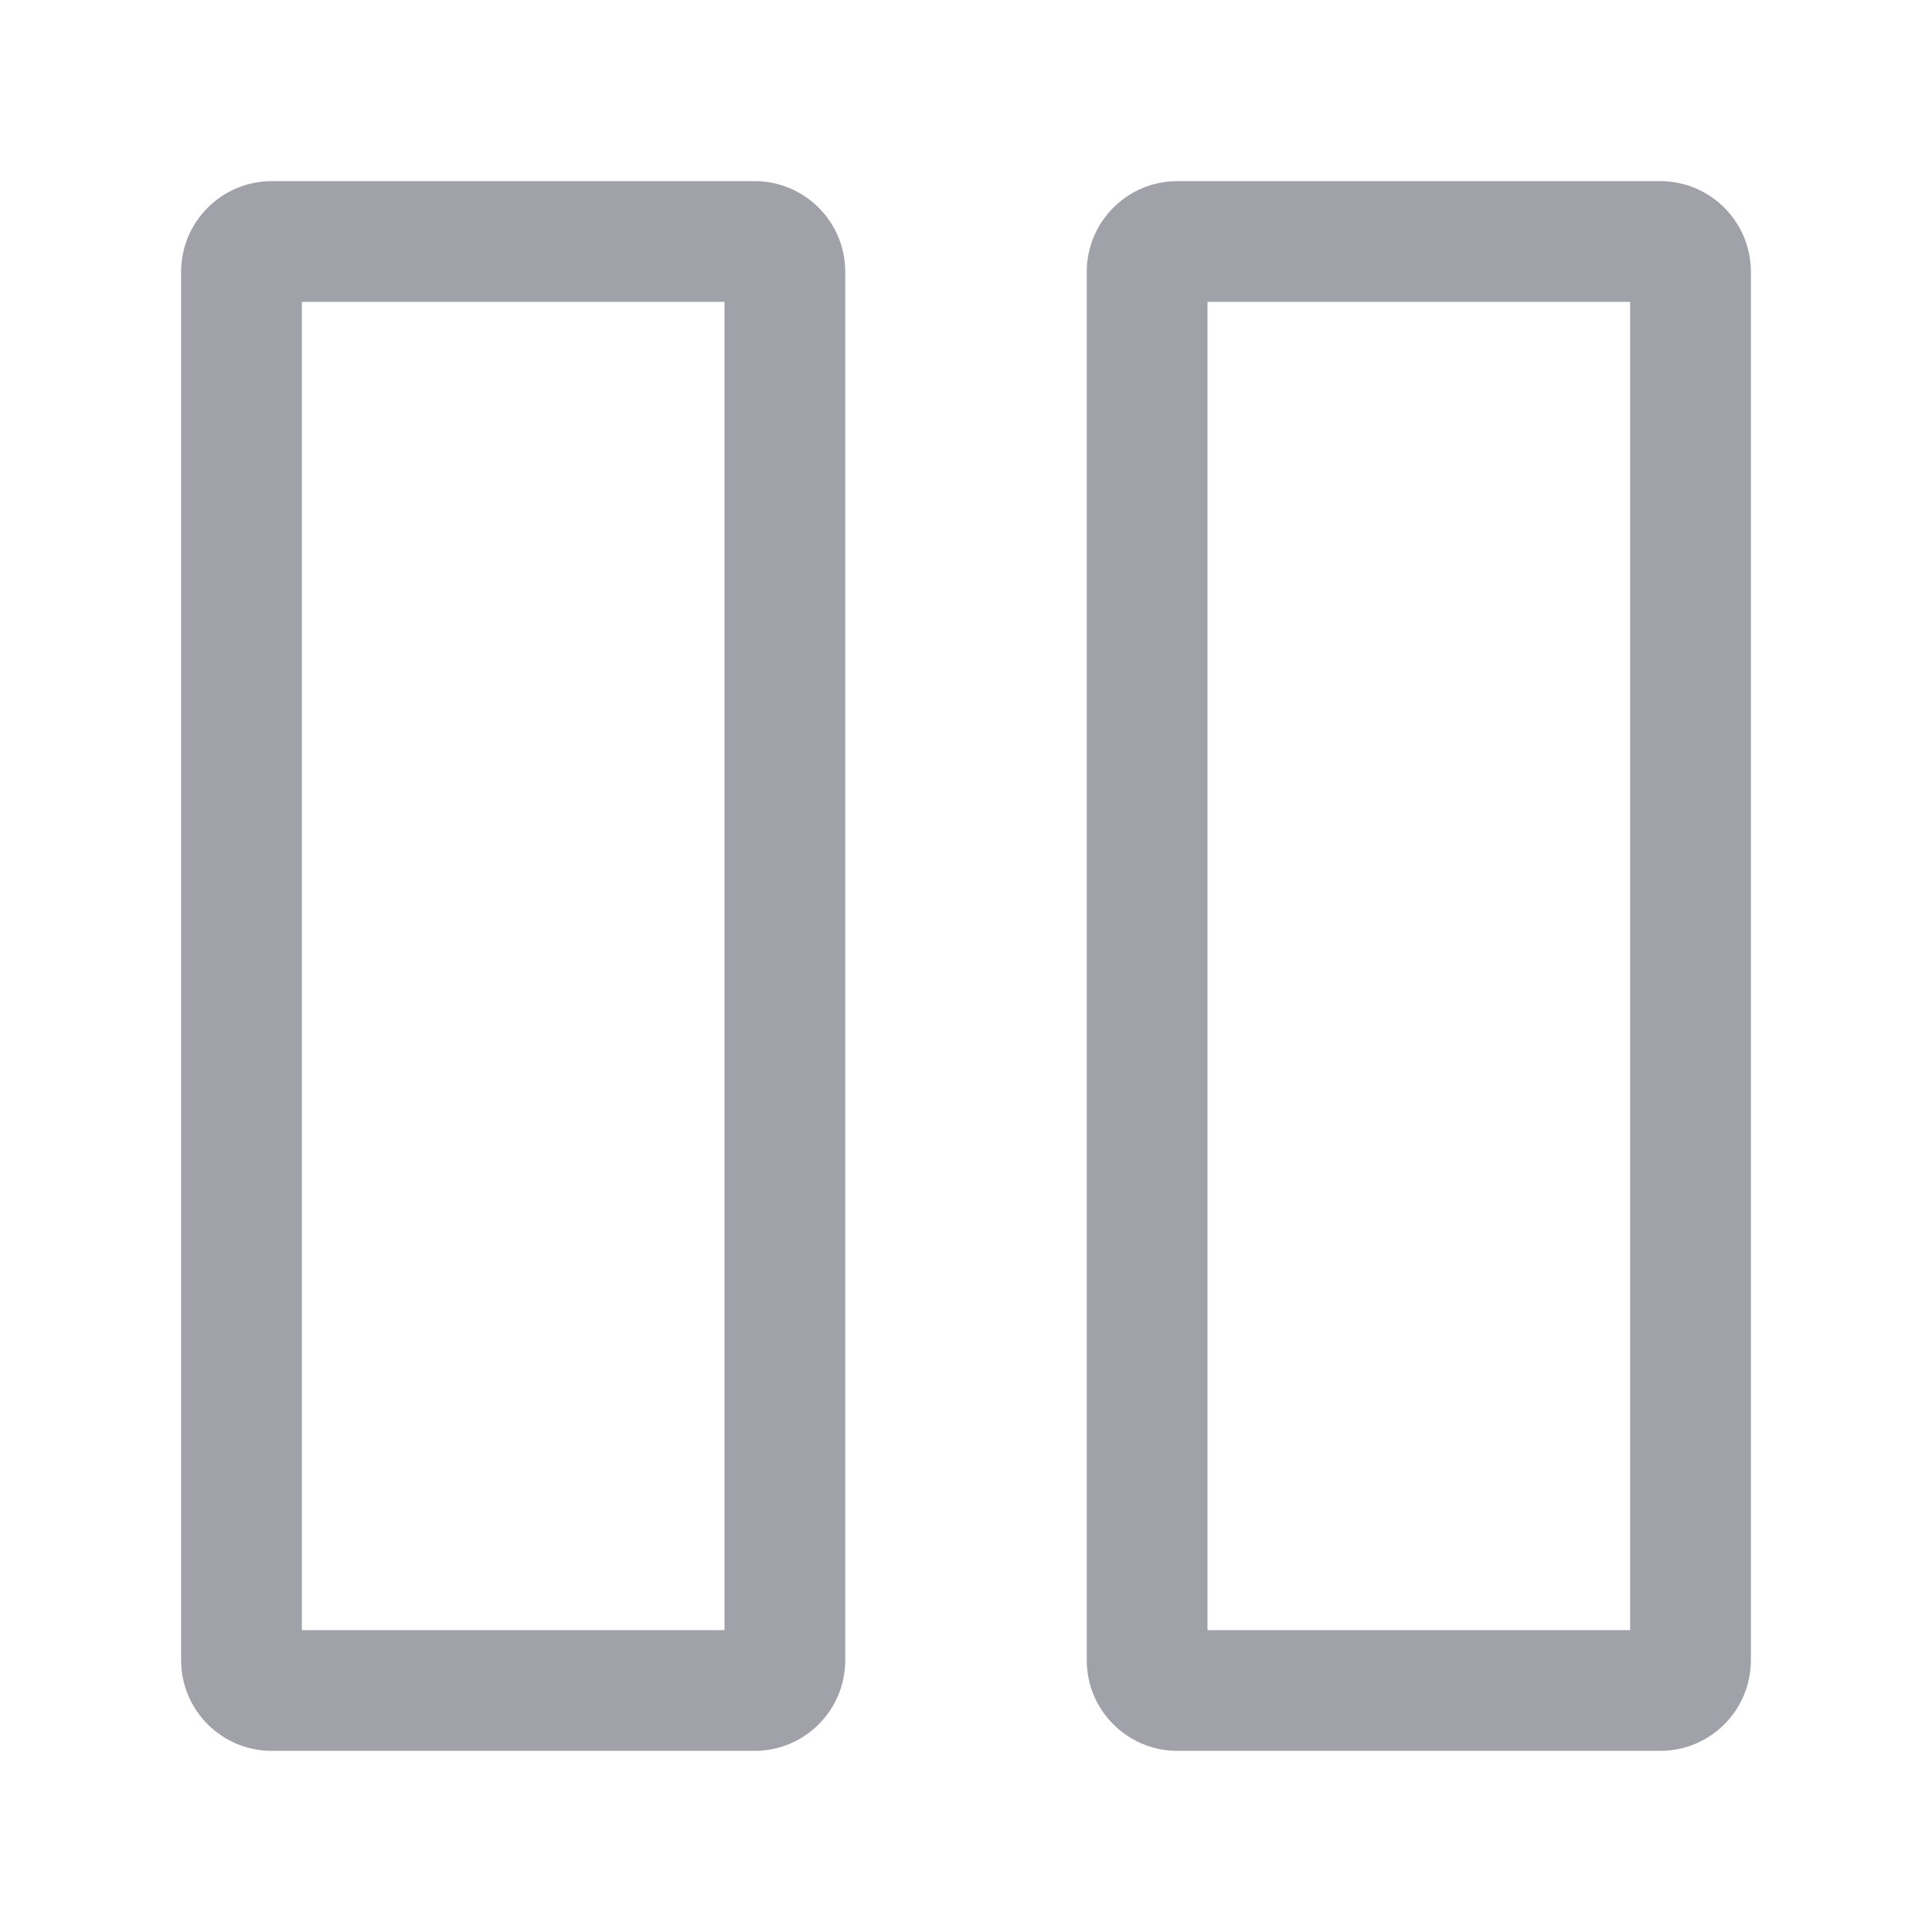
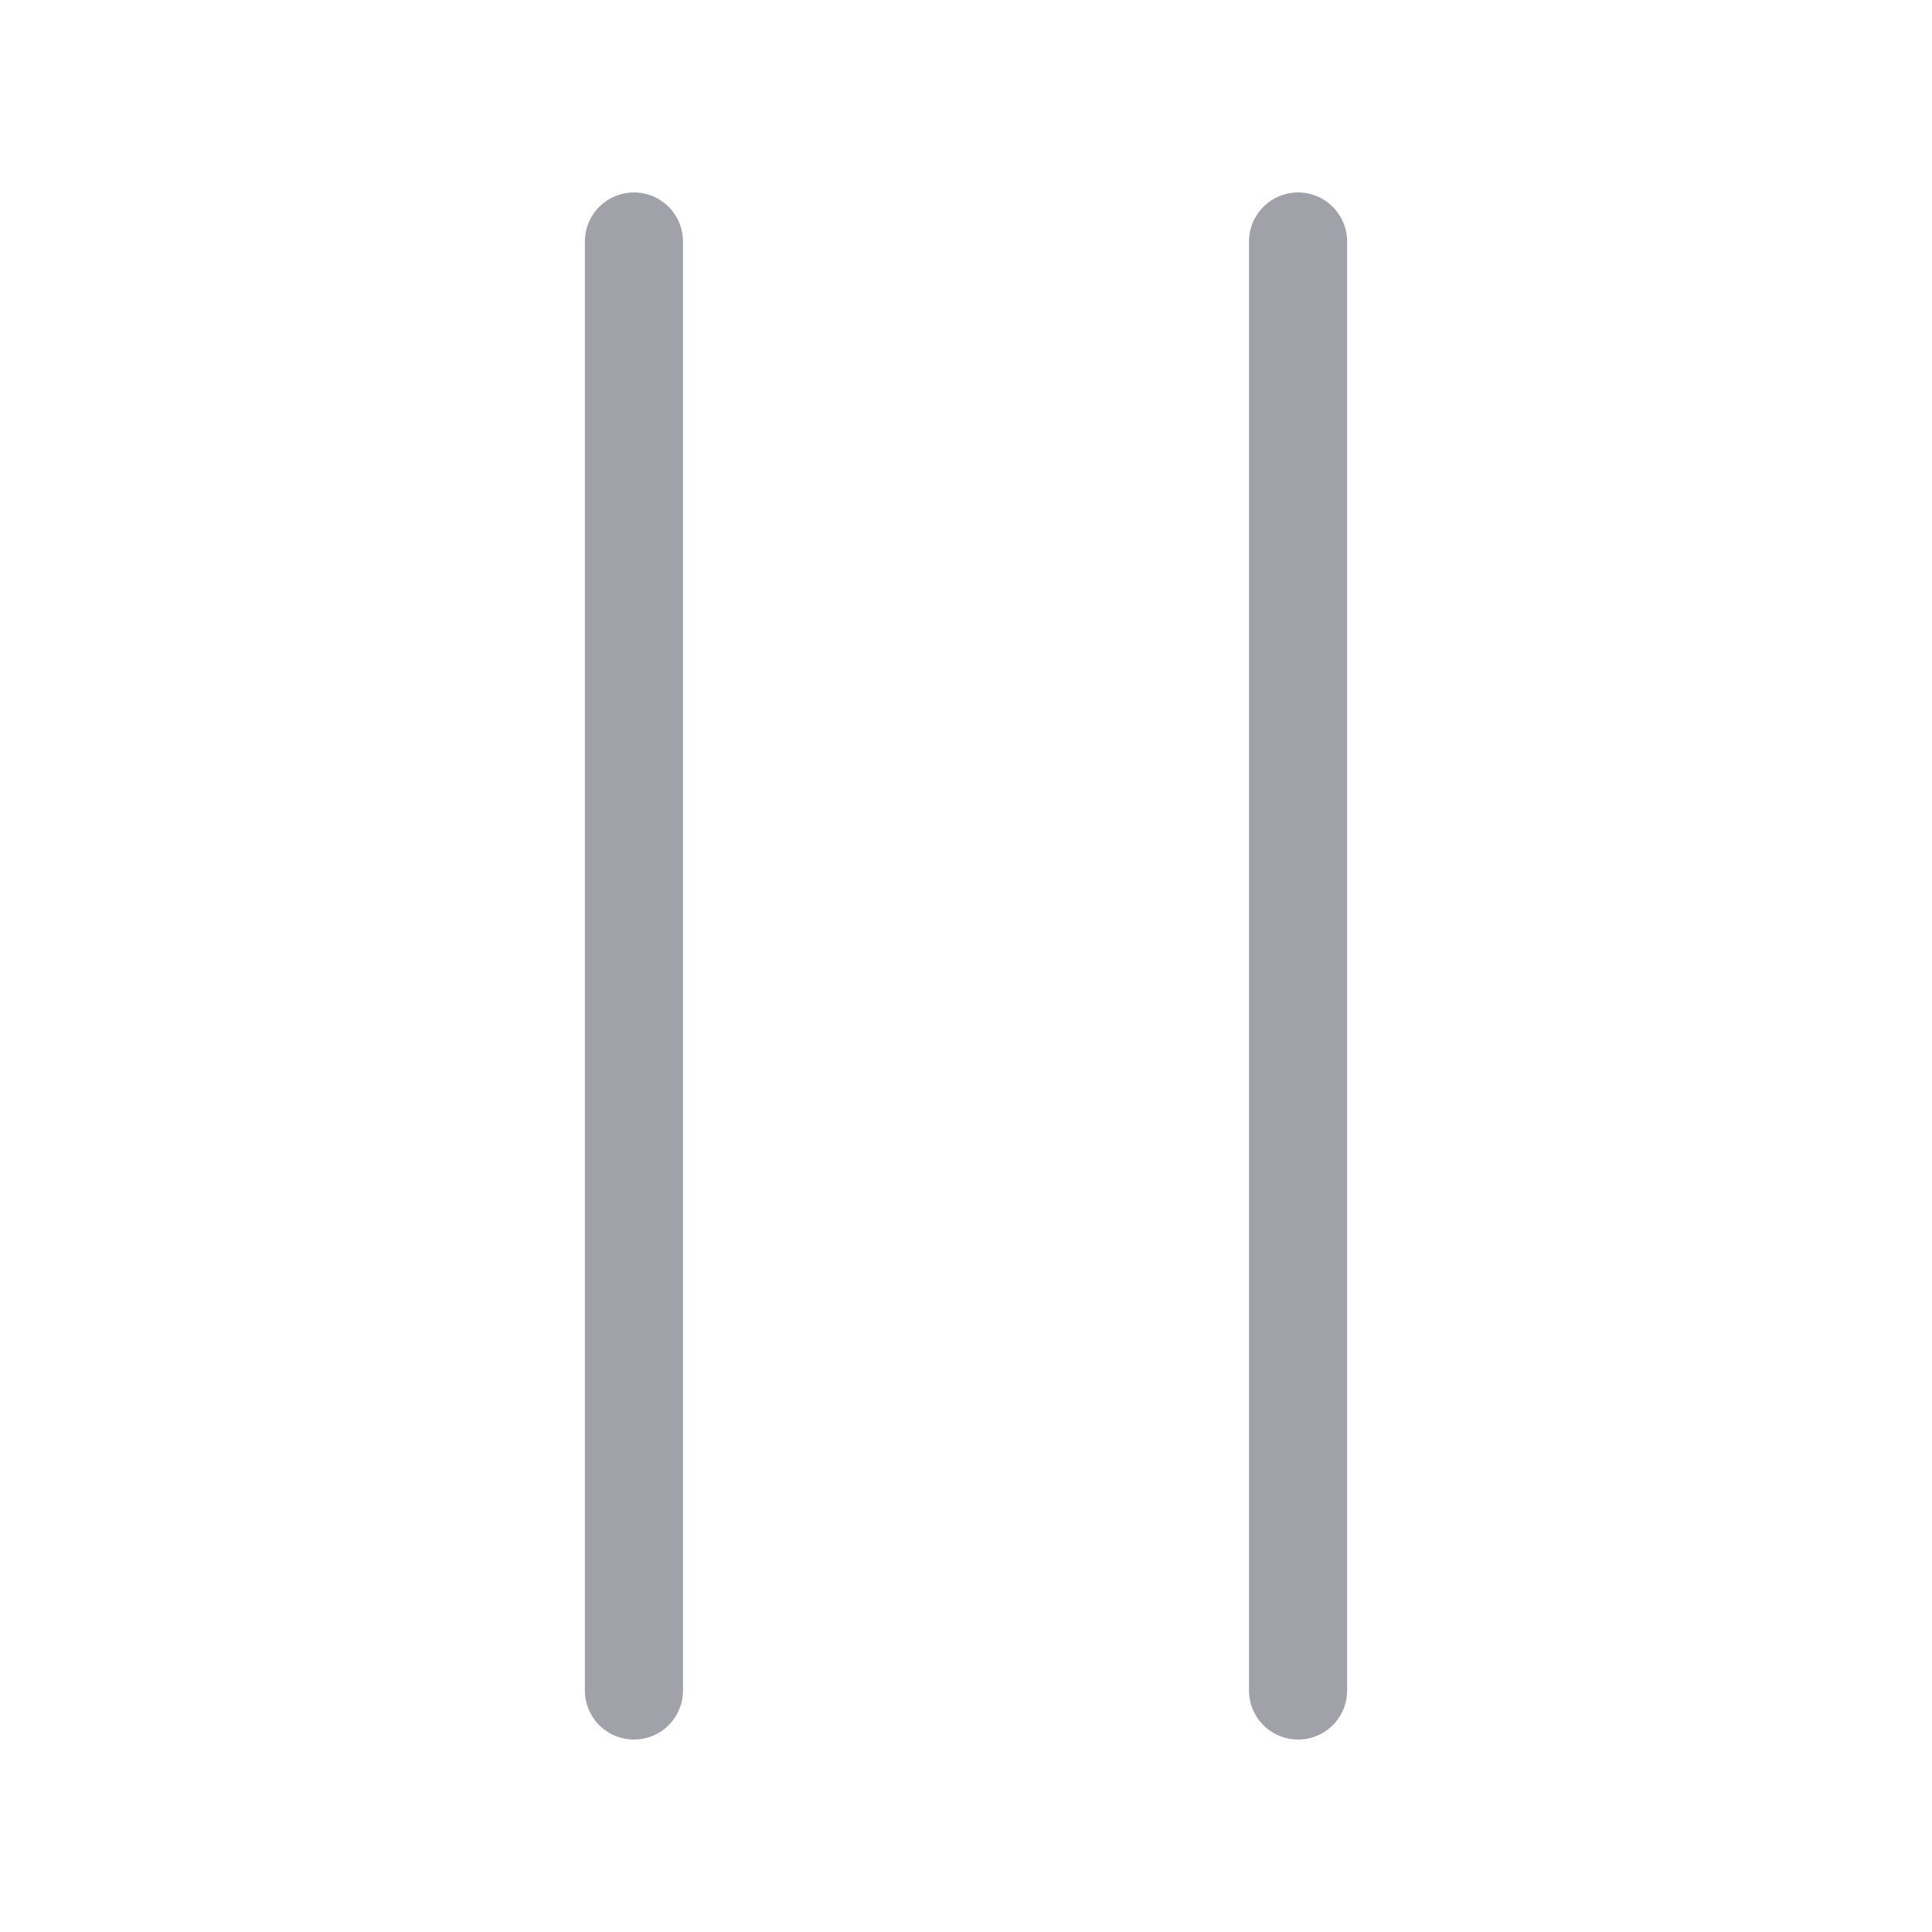
<svg xmlns="http://www.w3.org/2000/svg" viewBox="0 0 512 512" width="1em" height="1em">
-   <path fill="#a1a1aa" d="M200 48H72a24.03 24.03 0 0 0-24 24v368a24.03 24.03 0 0 0 24 24h128a24.03 24.03 0 0 0 24-24V72a24.03 24.03 0 0 0-24-24m-8 384H80V80h112ZM440 48H312a24.03 24.03 0 0 0-24 24v368a24.03 24.03 0 0 0 24 24h128a24.03 24.03 0 0 0 24-24V72a24.03 24.03 0 0 0-24-24m-8 384H320V80h112Z" />
+   <path fill="none" stroke="#a1a1aa" stroke-width="26" stroke-linecap="round" d="M168 64V448M344 64V448" />
</svg>
